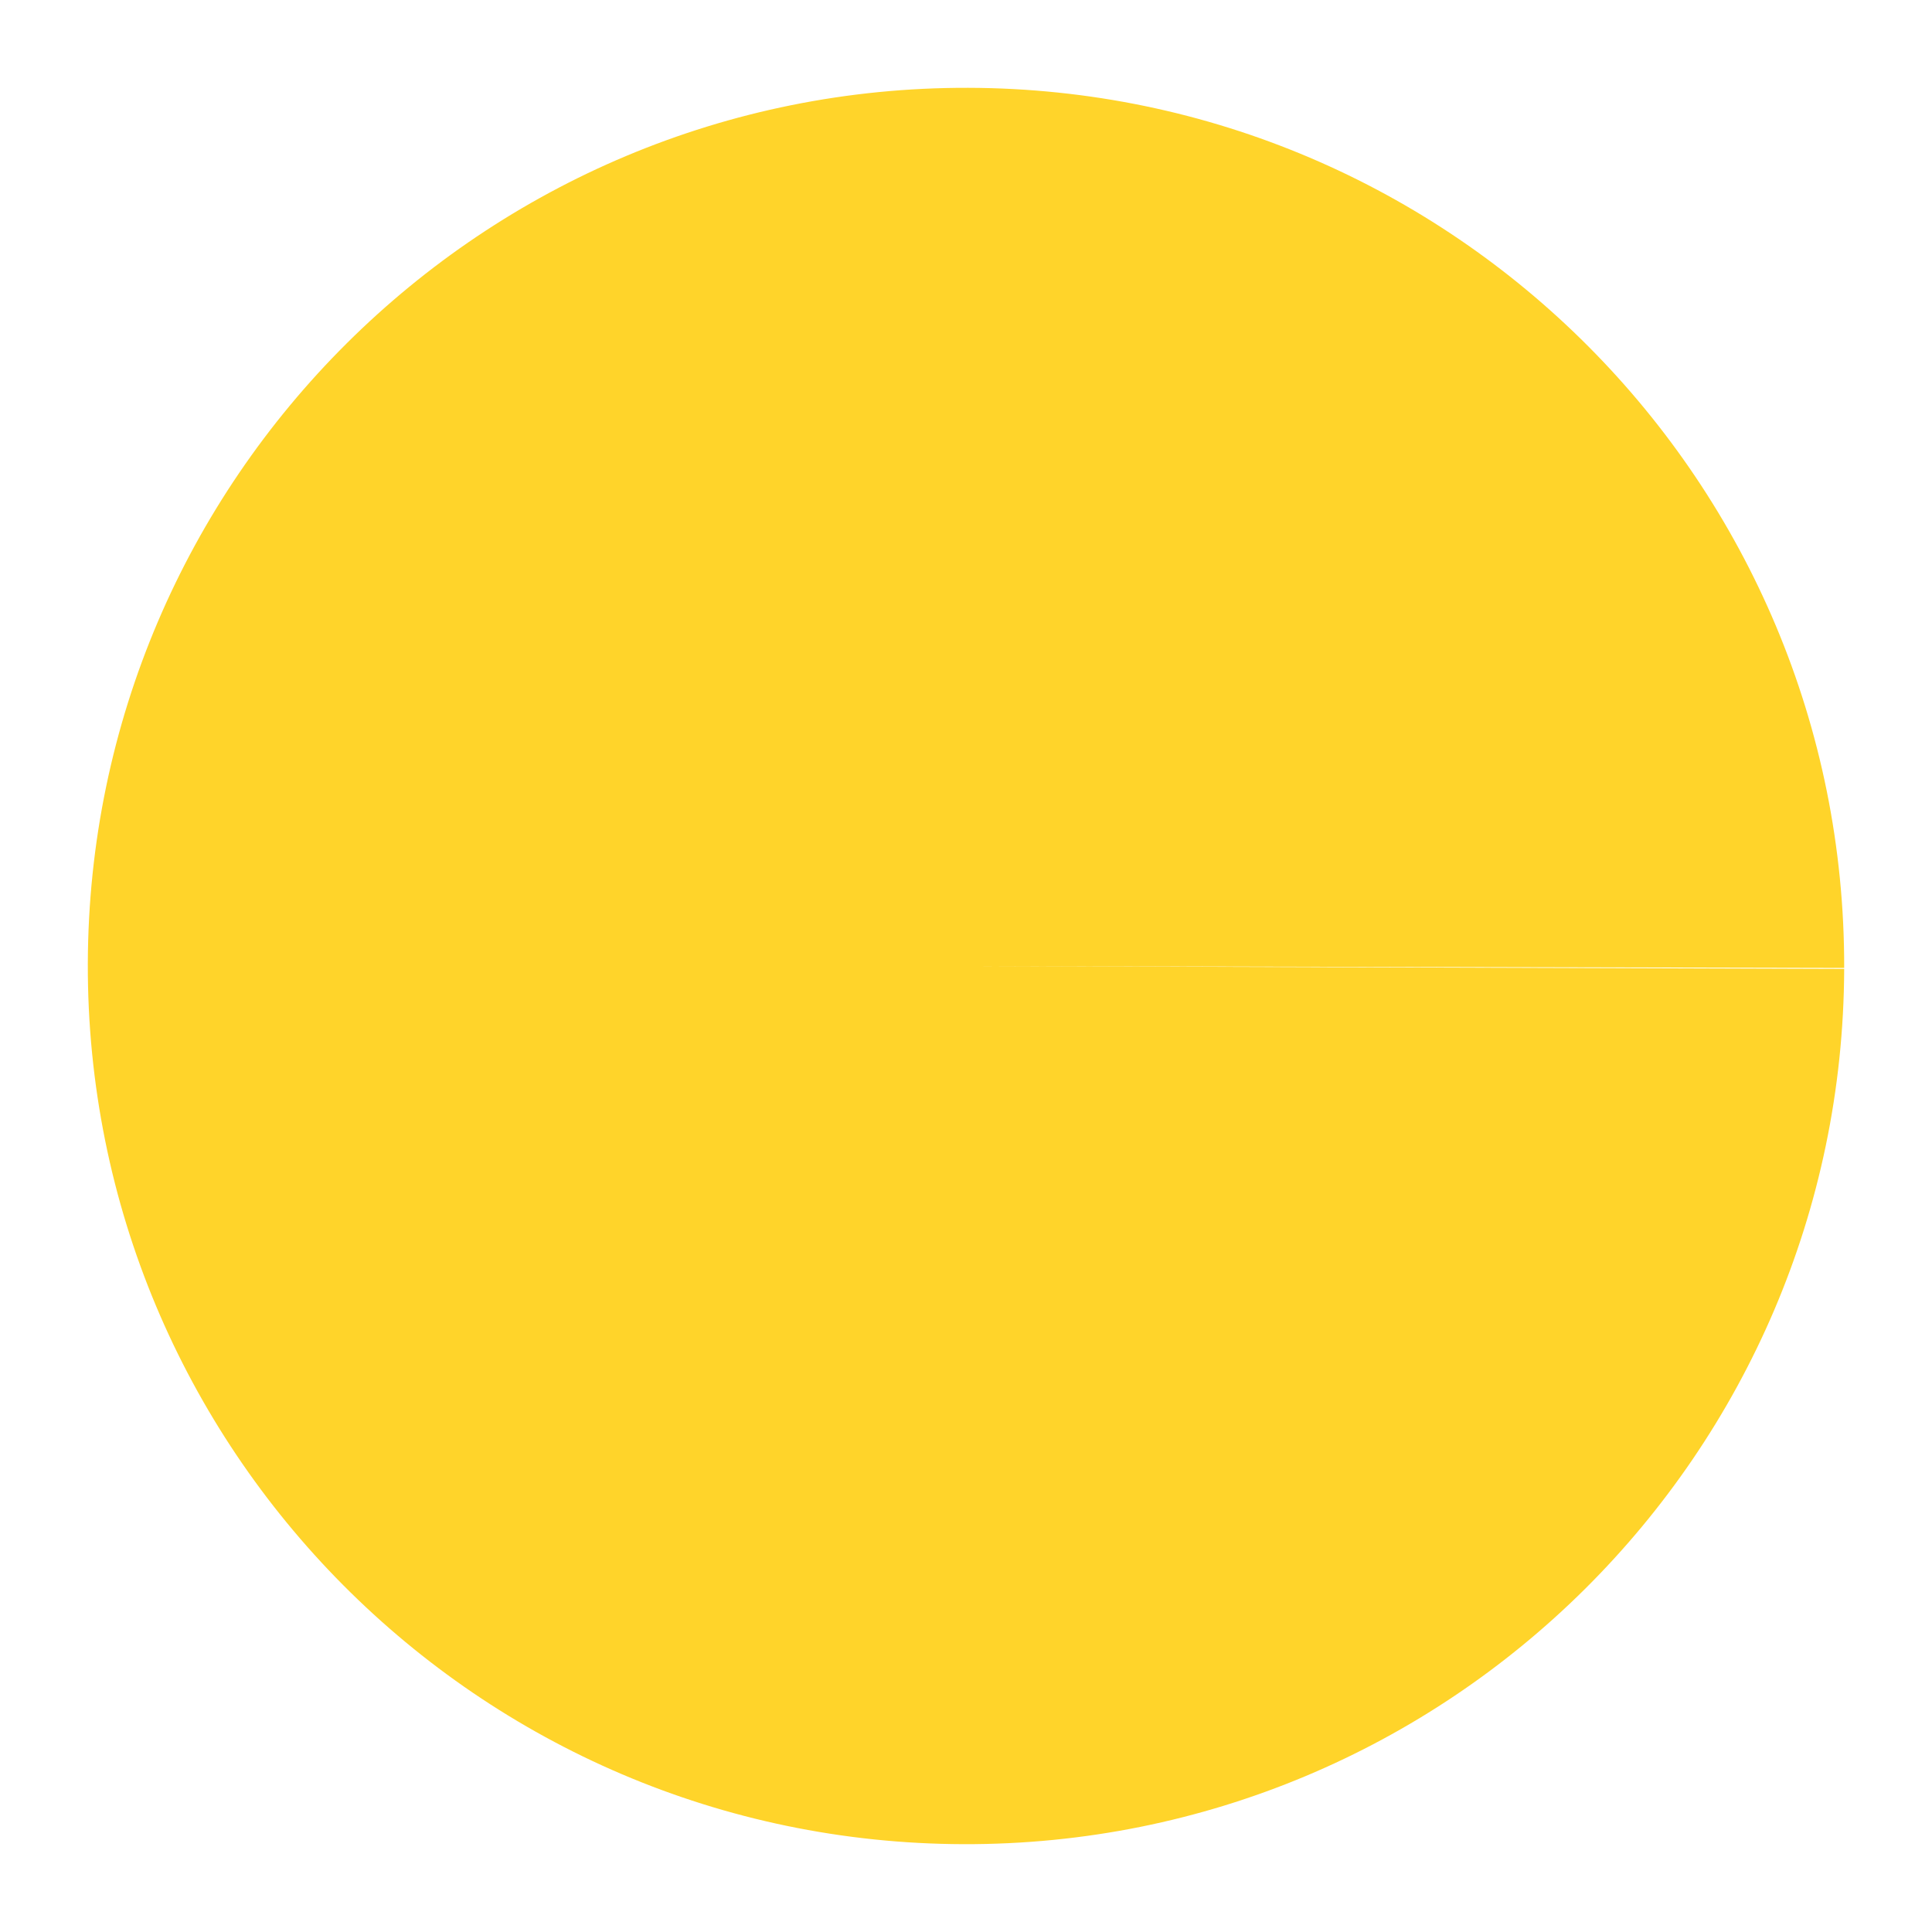
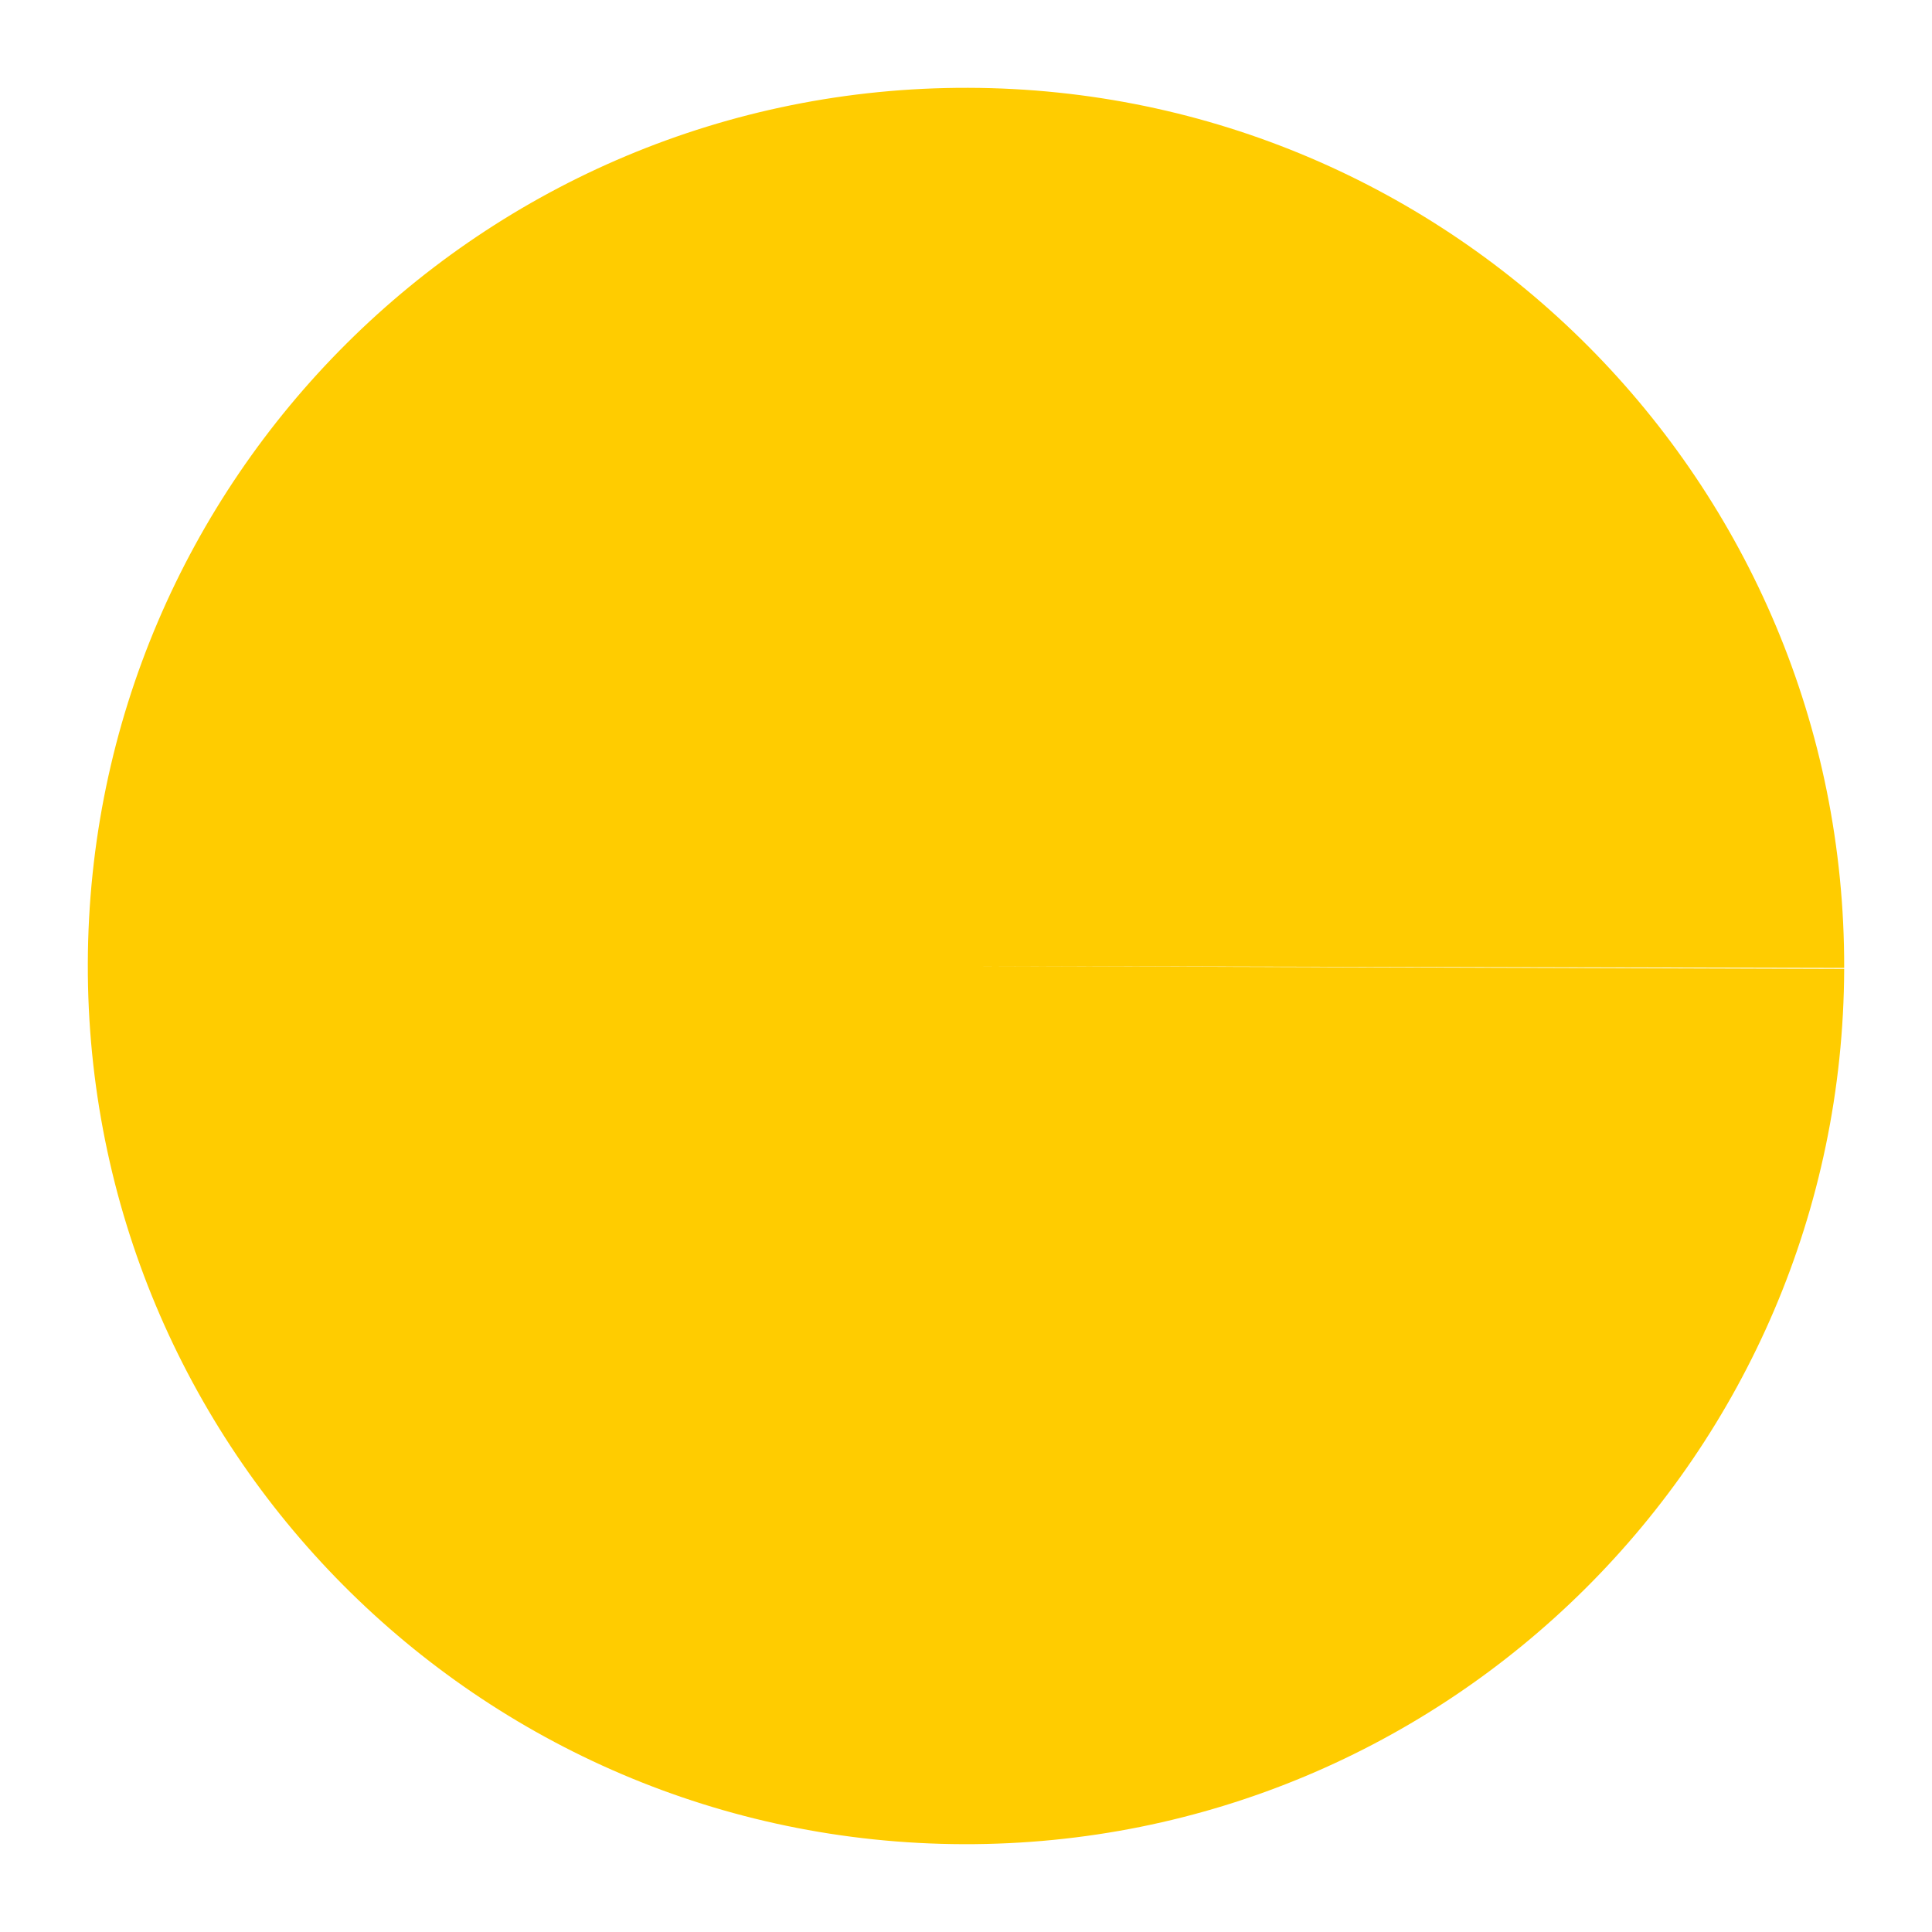
<svg xmlns="http://www.w3.org/2000/svg" width="22" height="22" viewBox="0 0 22 22" id="svg2" version="1.1">
  <defs id="defs4" />
  <g id="layer1" transform="translate(0,-1030.362)">
-     <path style="opacity:1;fill:#ffd42a;fill-opacity:1;stroke:none;stroke-width:1.5;stroke-linecap:round;stroke-linejoin:miter;stroke-miterlimit:4;stroke-dasharray:none;stroke-opacity:1" id="path4134" d="m 21,1041.395 a 10,10 0 0 1 -10.03,9.967 10,10 0 0 1 -9.97,-10.027 10,10 0 0 1 10.025,-9.973 10,10 0 0 1 9.975,10.022 L 11,1041.362 Z" />
+     <path style="opacity:1;fill:#ffcc00;fill-opacity:1;stroke:none;stroke-width:1.5;stroke-linecap:round;stroke-linejoin:miter;stroke-miterlimit:4;stroke-dasharray:none;stroke-opacity:1" id="path4134" d="m 21,1041.395 a 10,10 0 0 1 -10.03,9.967 10,10 0 0 1 -9.97,-10.027 10,10 0 0 1 10.025,-9.973 10,10 0 0 1 9.975,10.022 L 11,1041.362 Z" />
  </g>
</svg>
